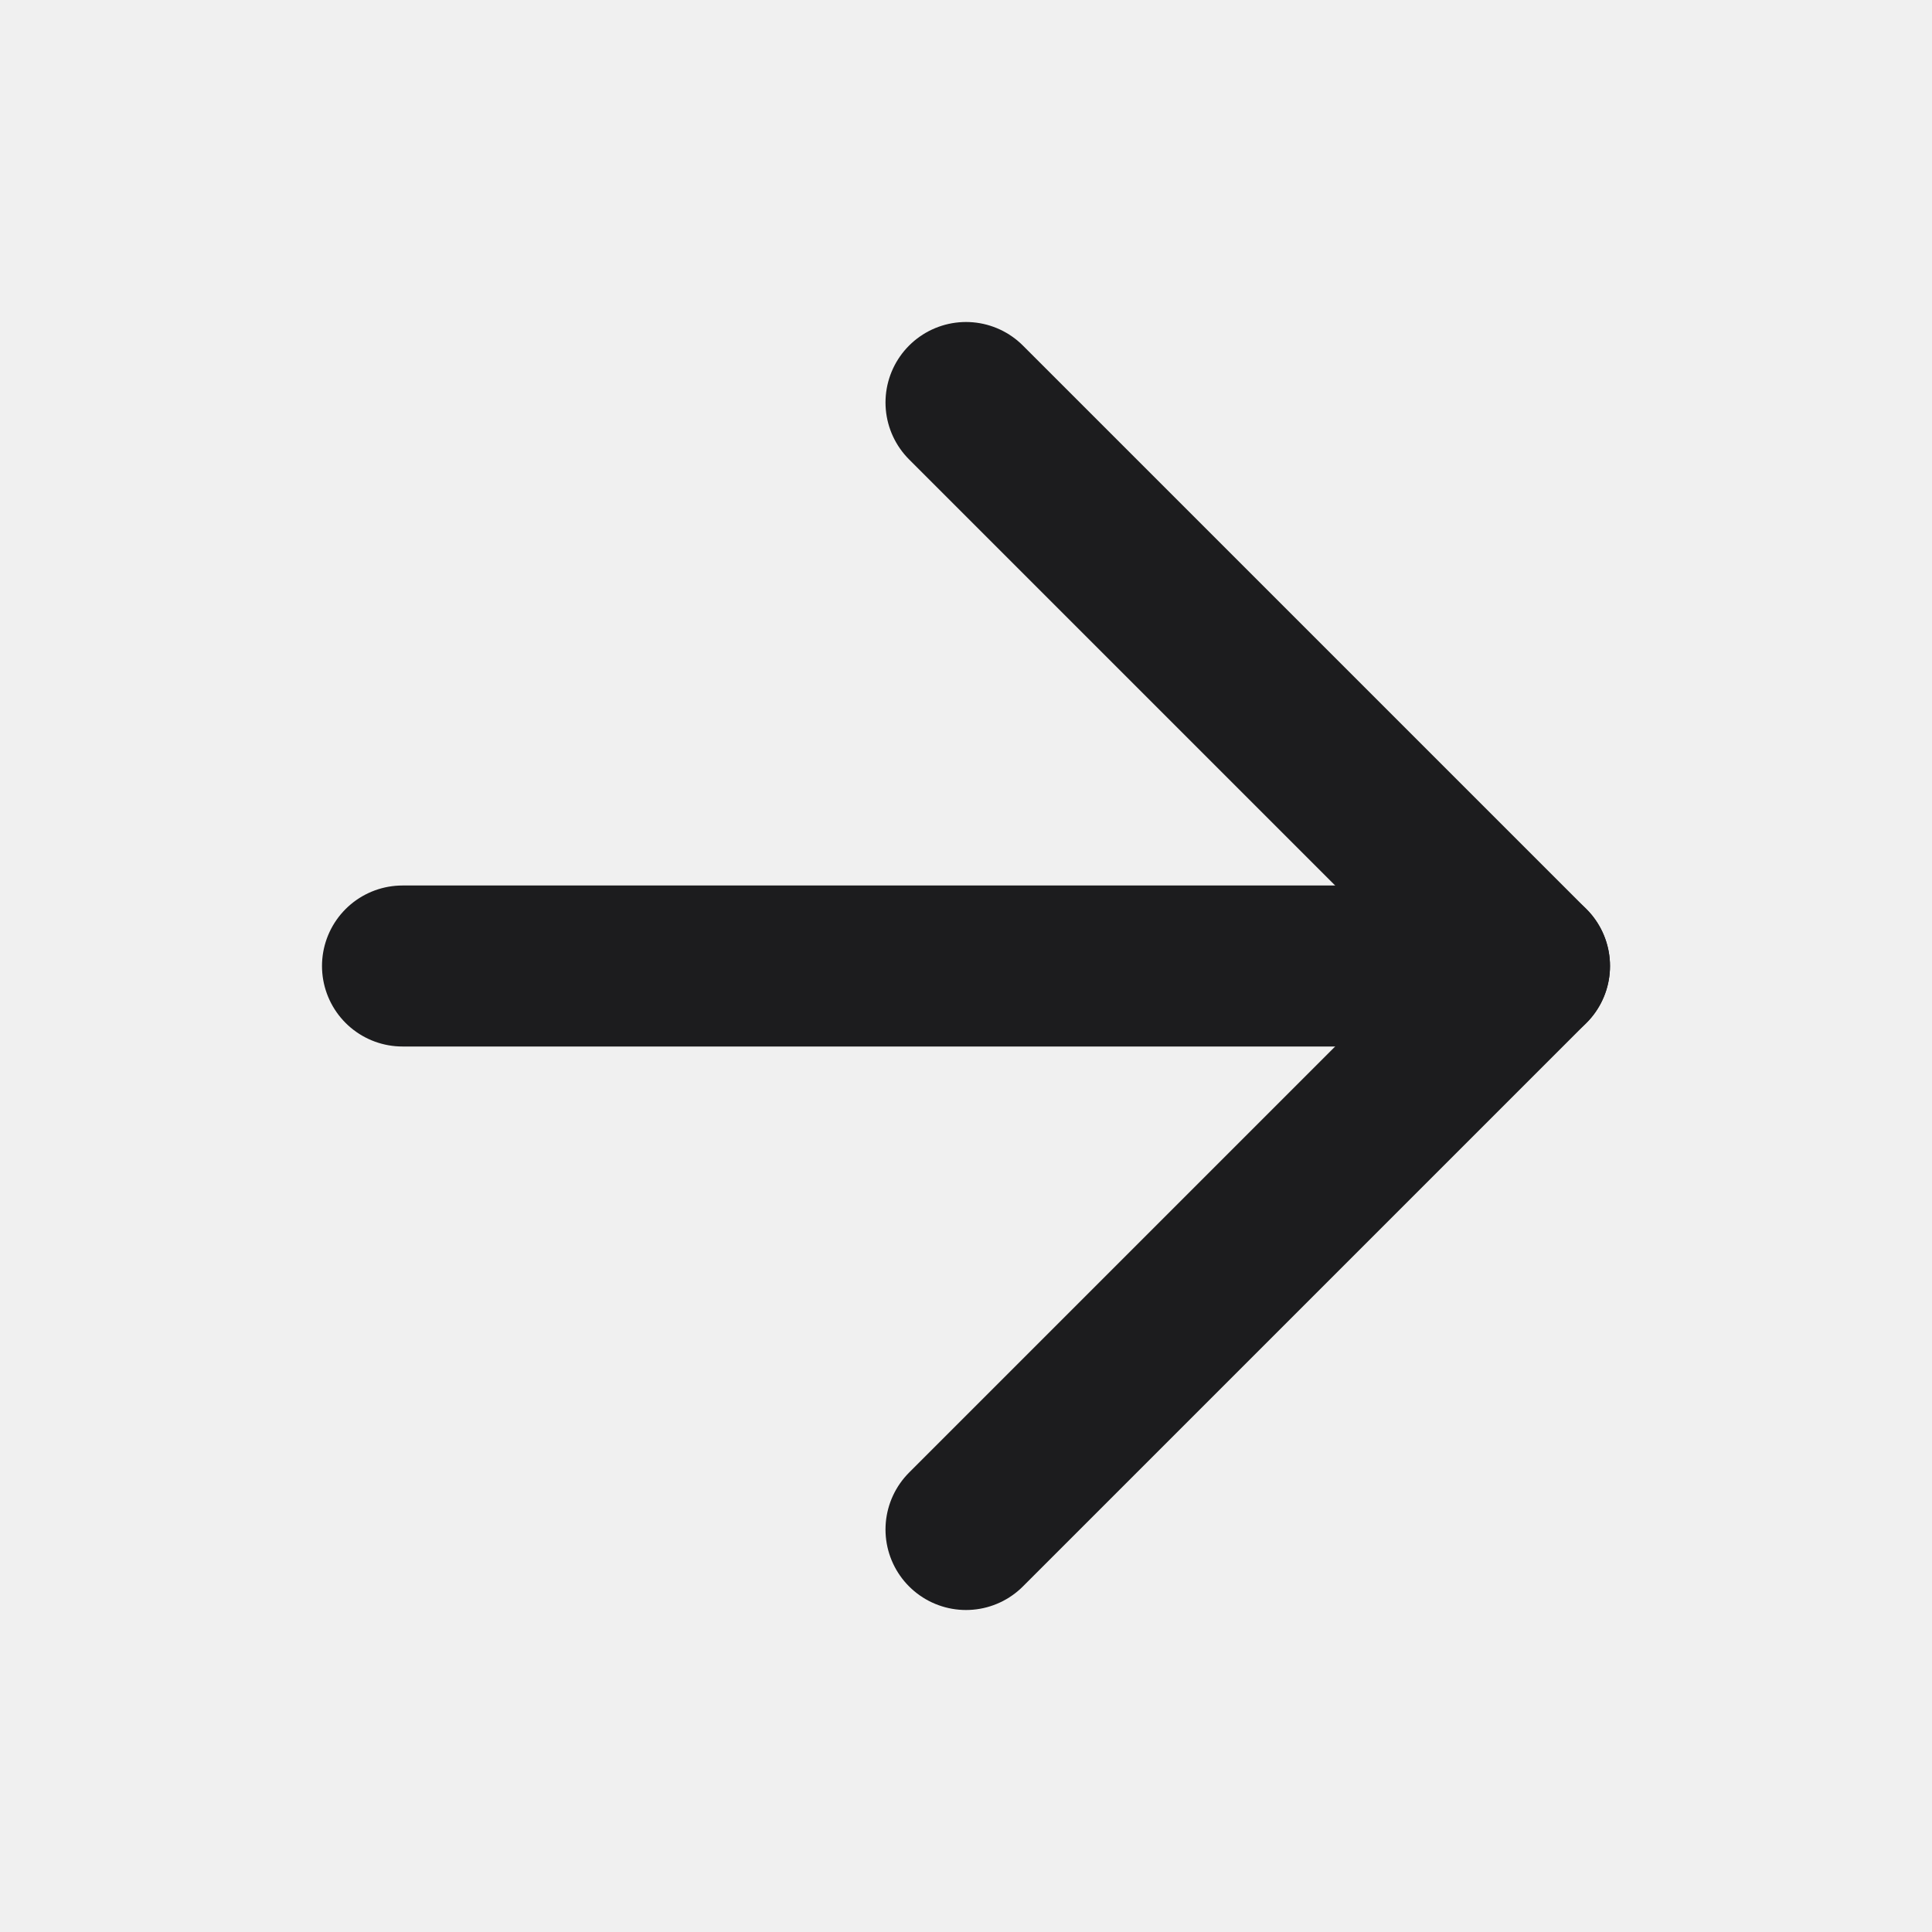
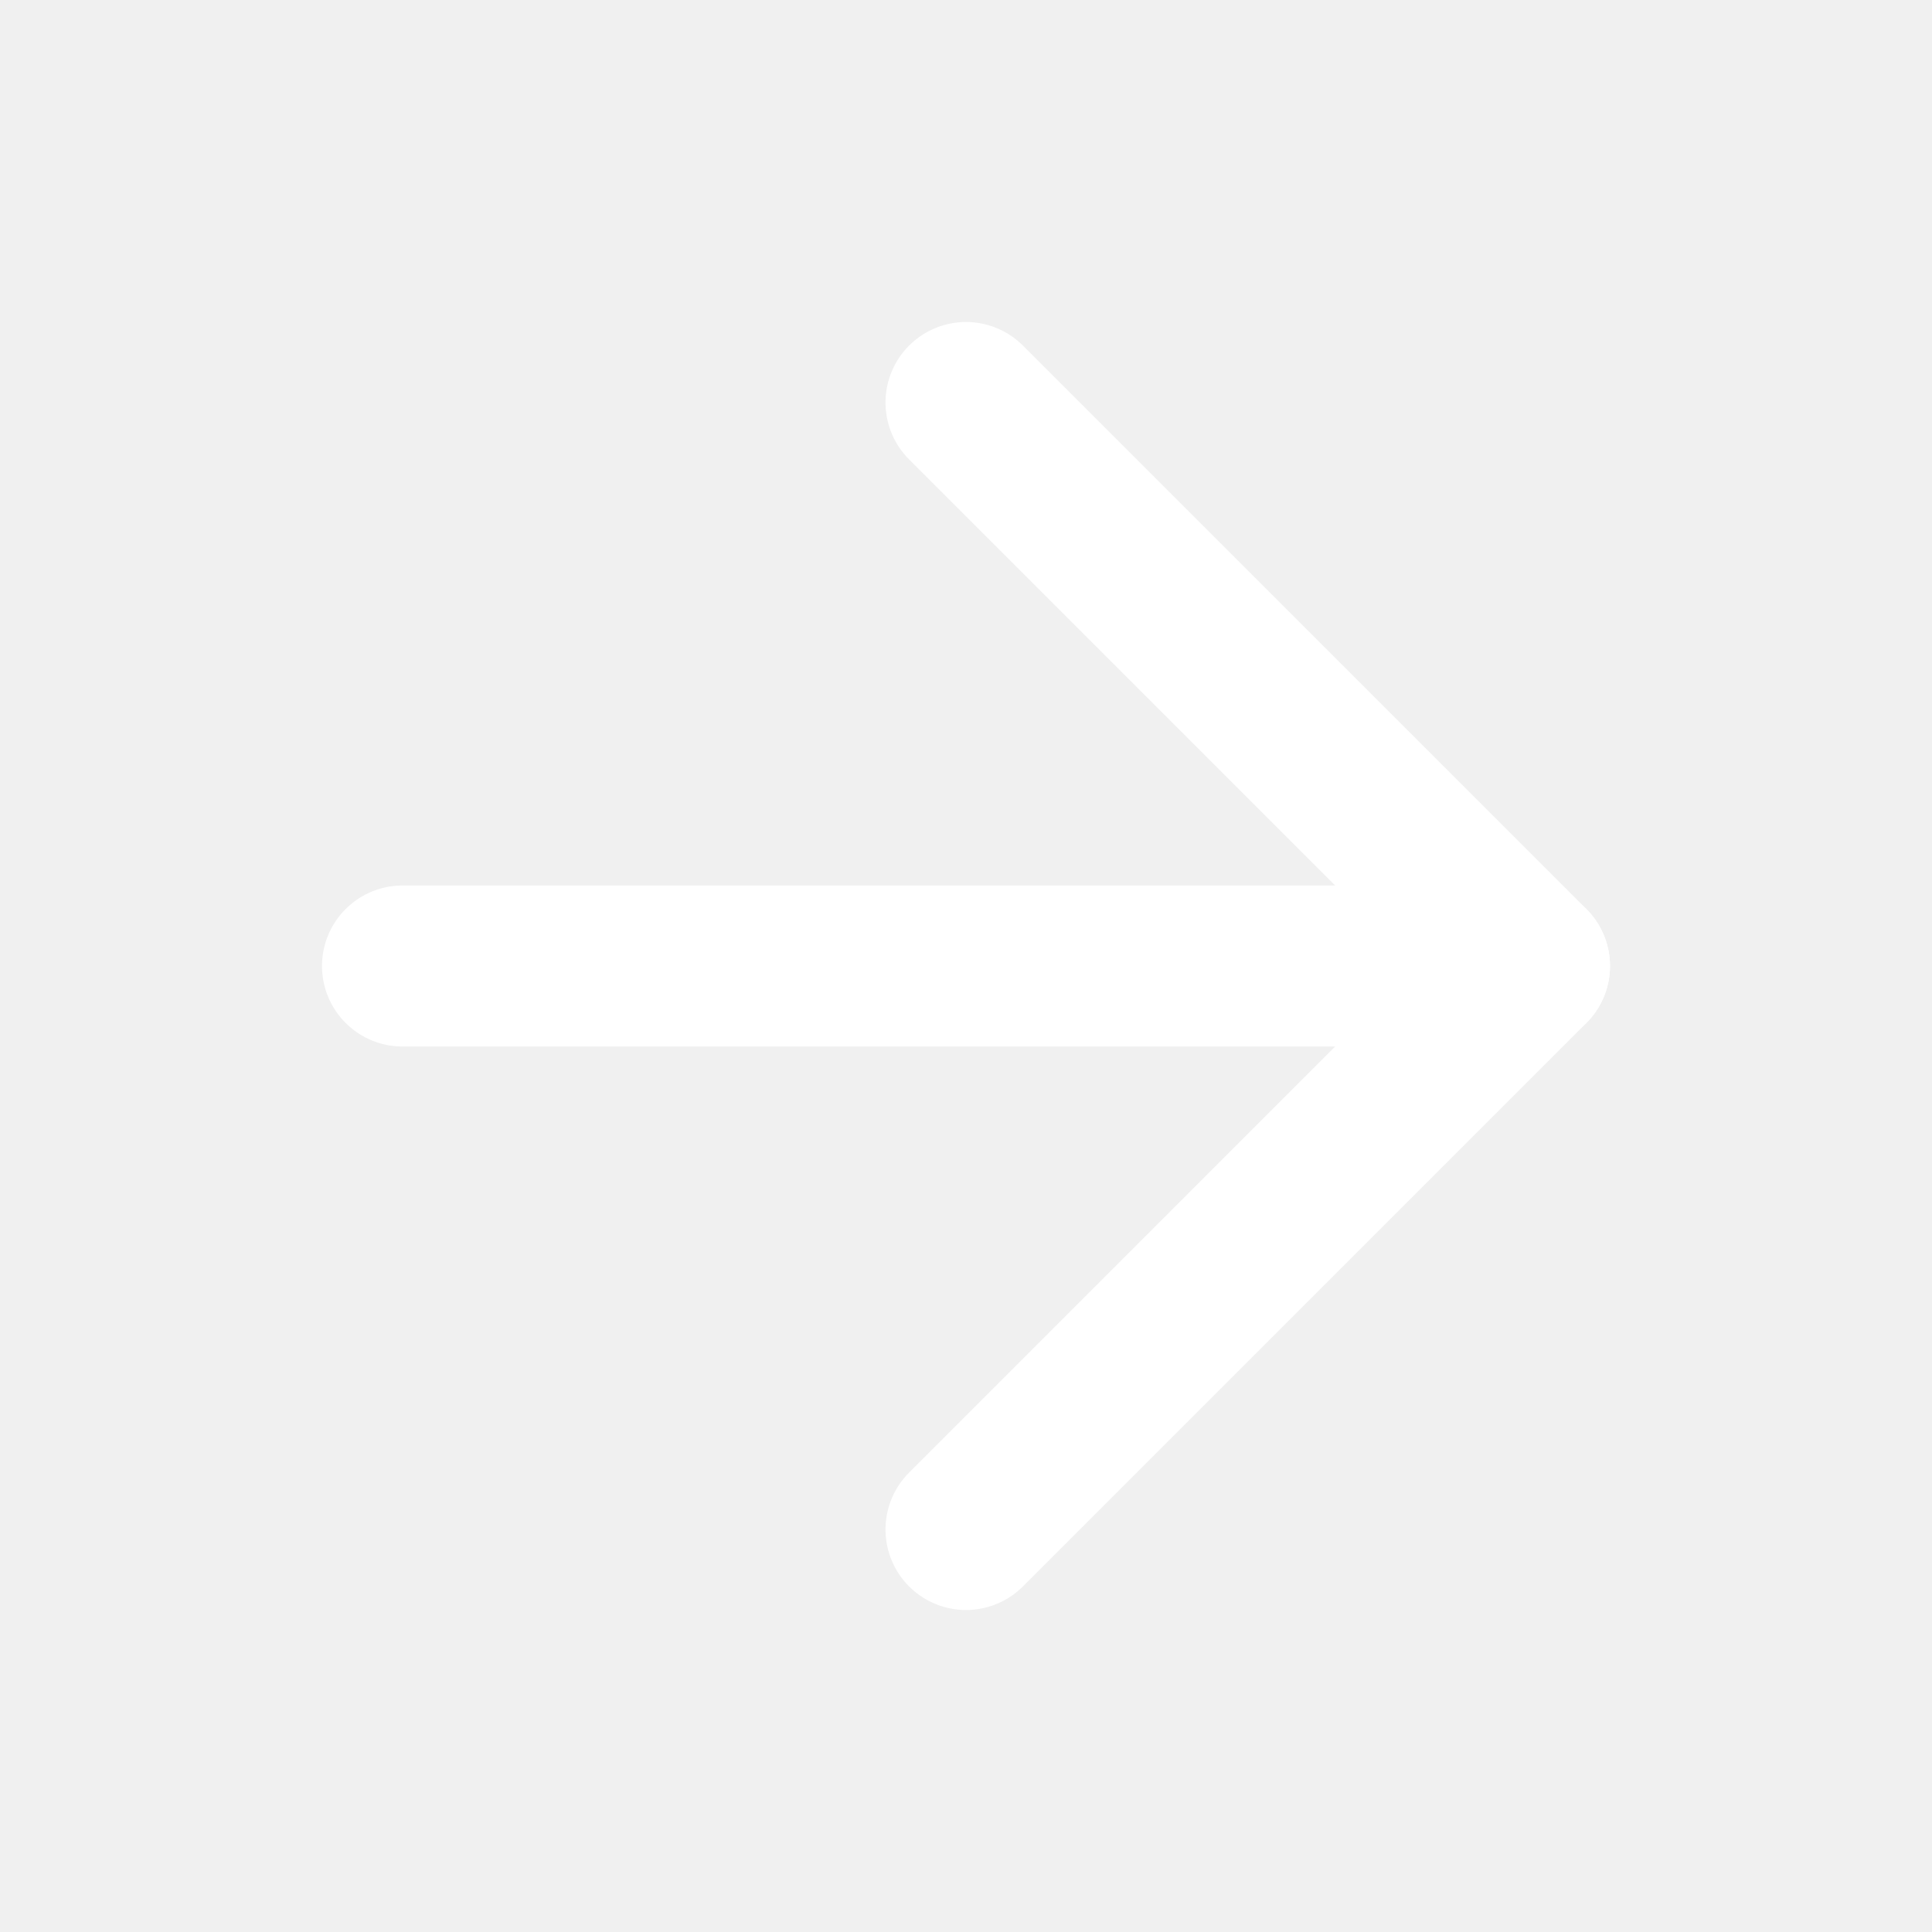
<svg xmlns="http://www.w3.org/2000/svg" width="24" height="24" viewBox="0 0 24 24" fill="none">
-   <path d="M5 12H19" stroke="#1C1C1E" stroke-width="2" stroke-linecap="round" stroke-linejoin="round" />
-   <path d="M12 5L19 12L12 19" stroke="#1C1C1E" stroke-width="2" stroke-linecap="round" stroke-linejoin="round" />
+   <path d="M5 12H19" stroke="#fff" stroke-width="2" stroke-linecap="round" stroke-linejoin="round" />
+   <path d="M12 5L19 12L12 19" stroke="#fff" stroke-width="2" stroke-linecap="round" stroke-linejoin="round" />
</svg>
